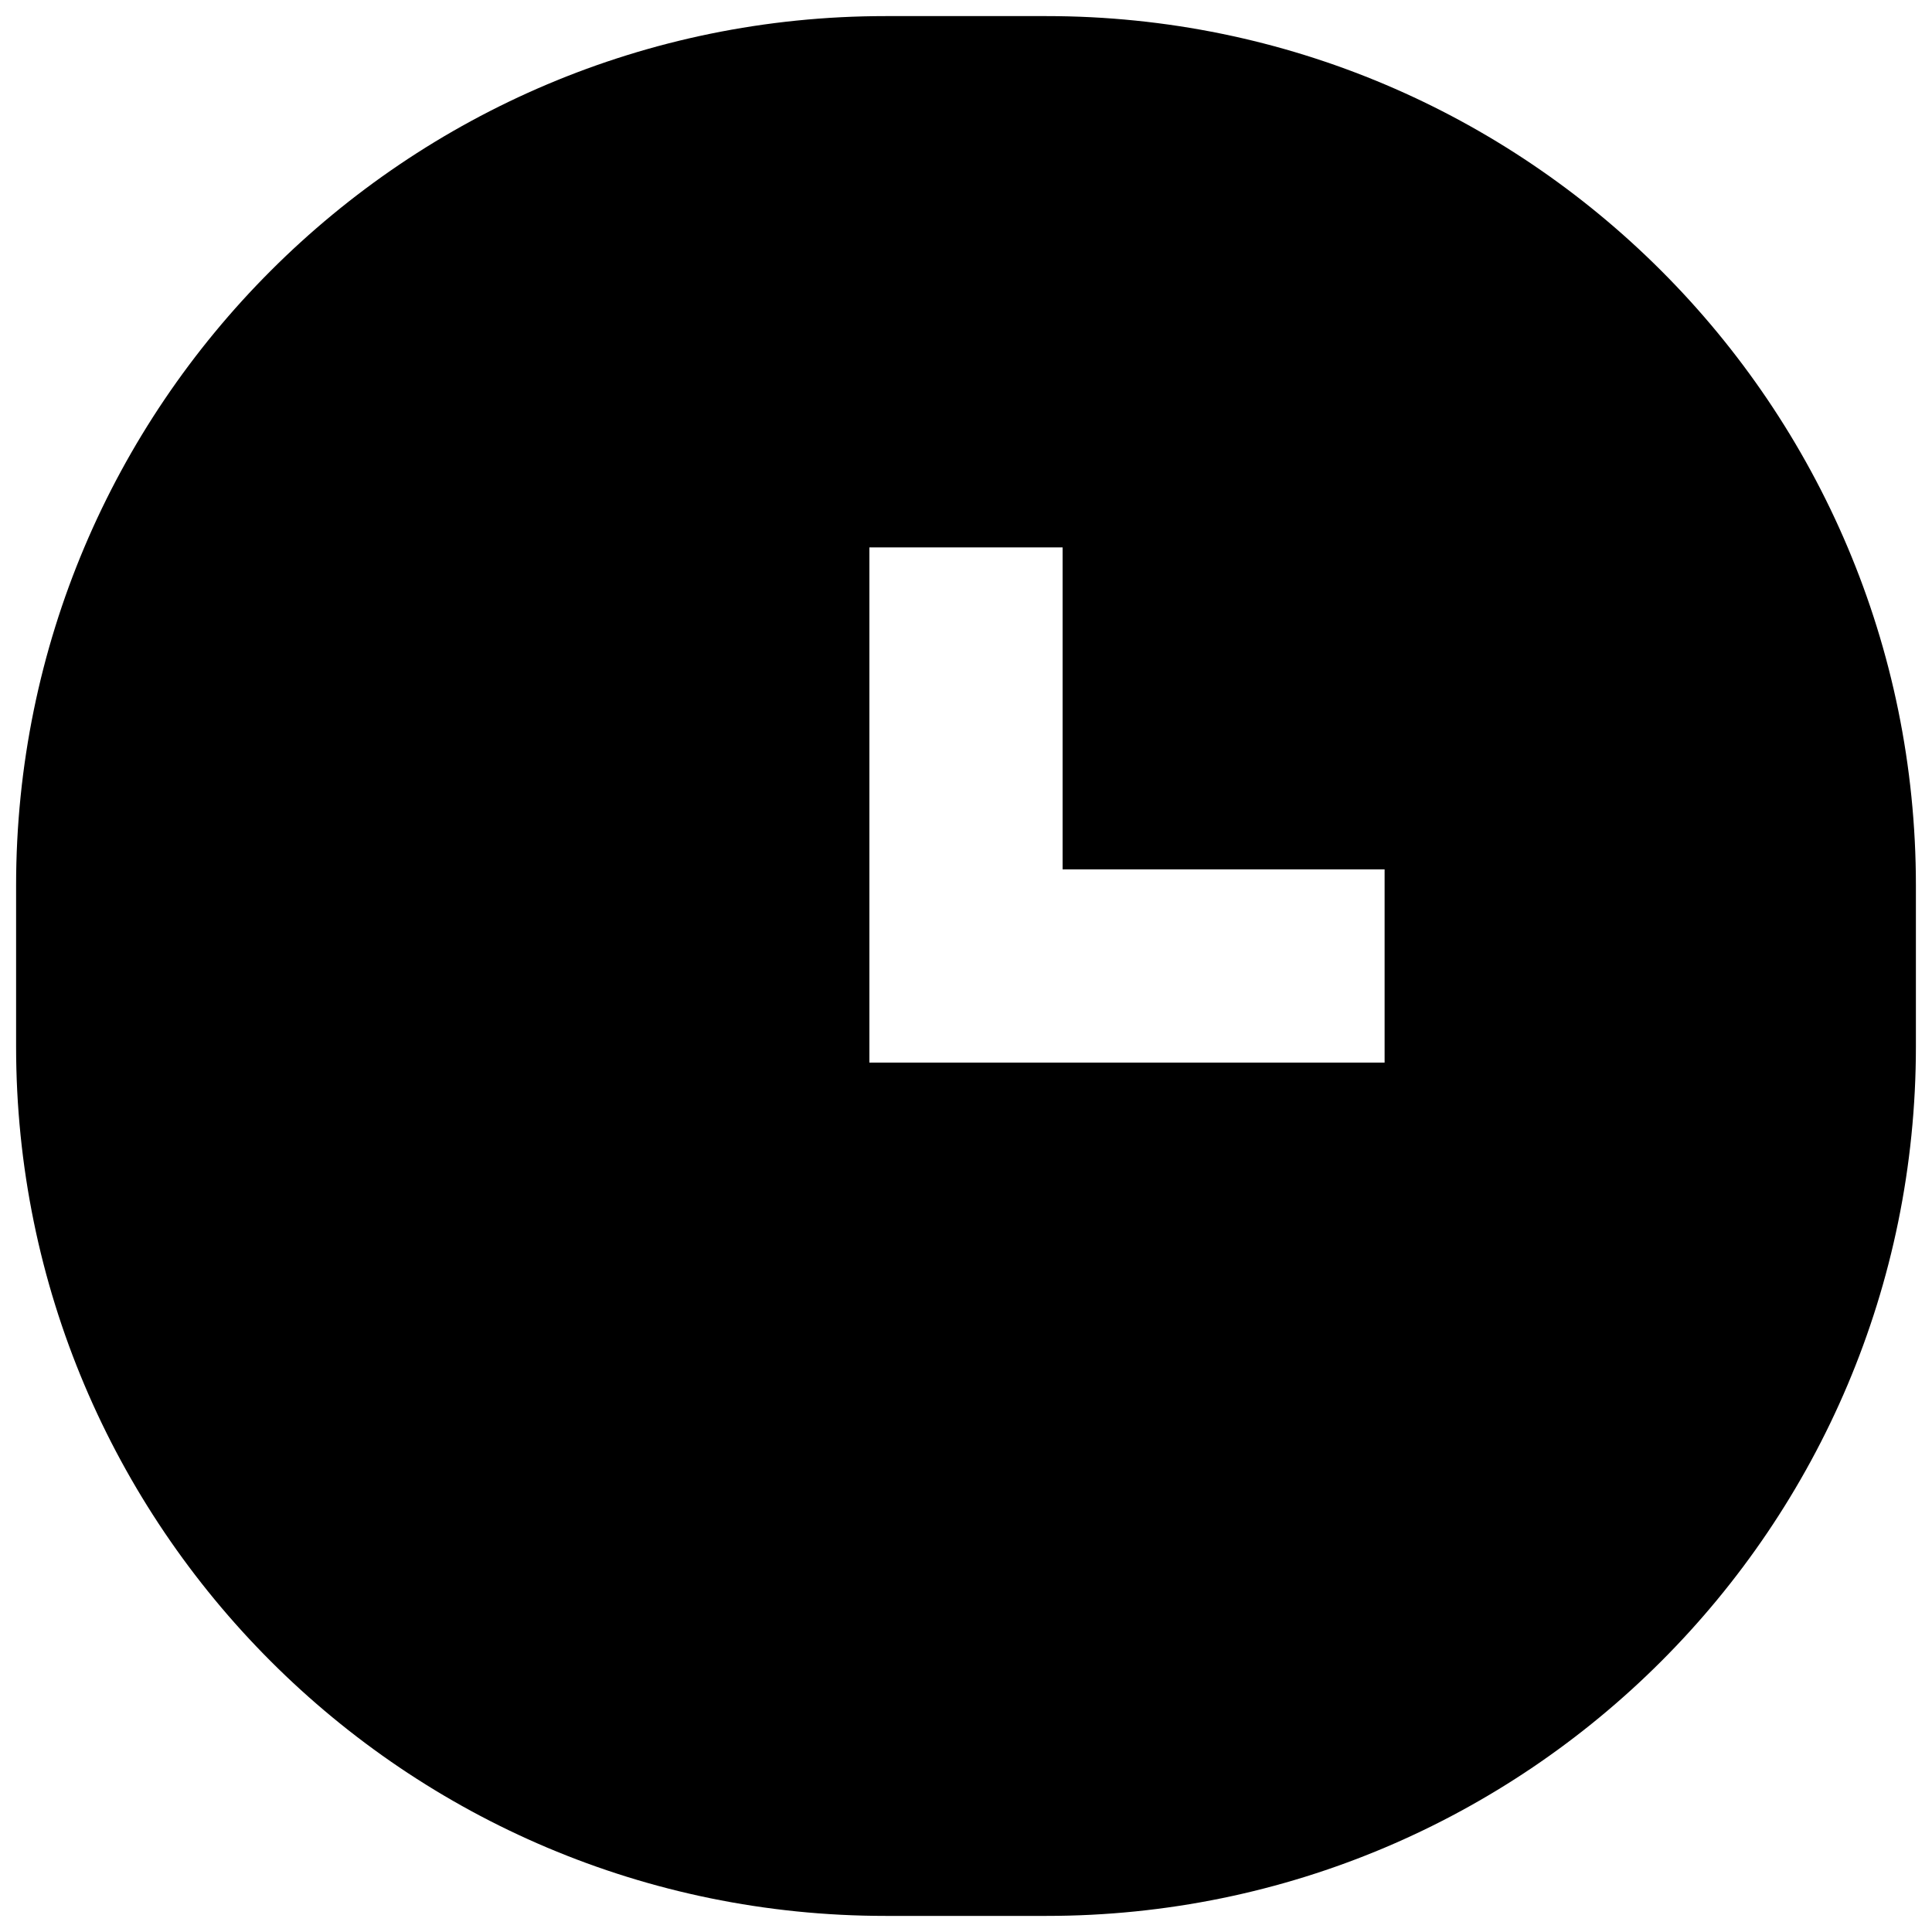
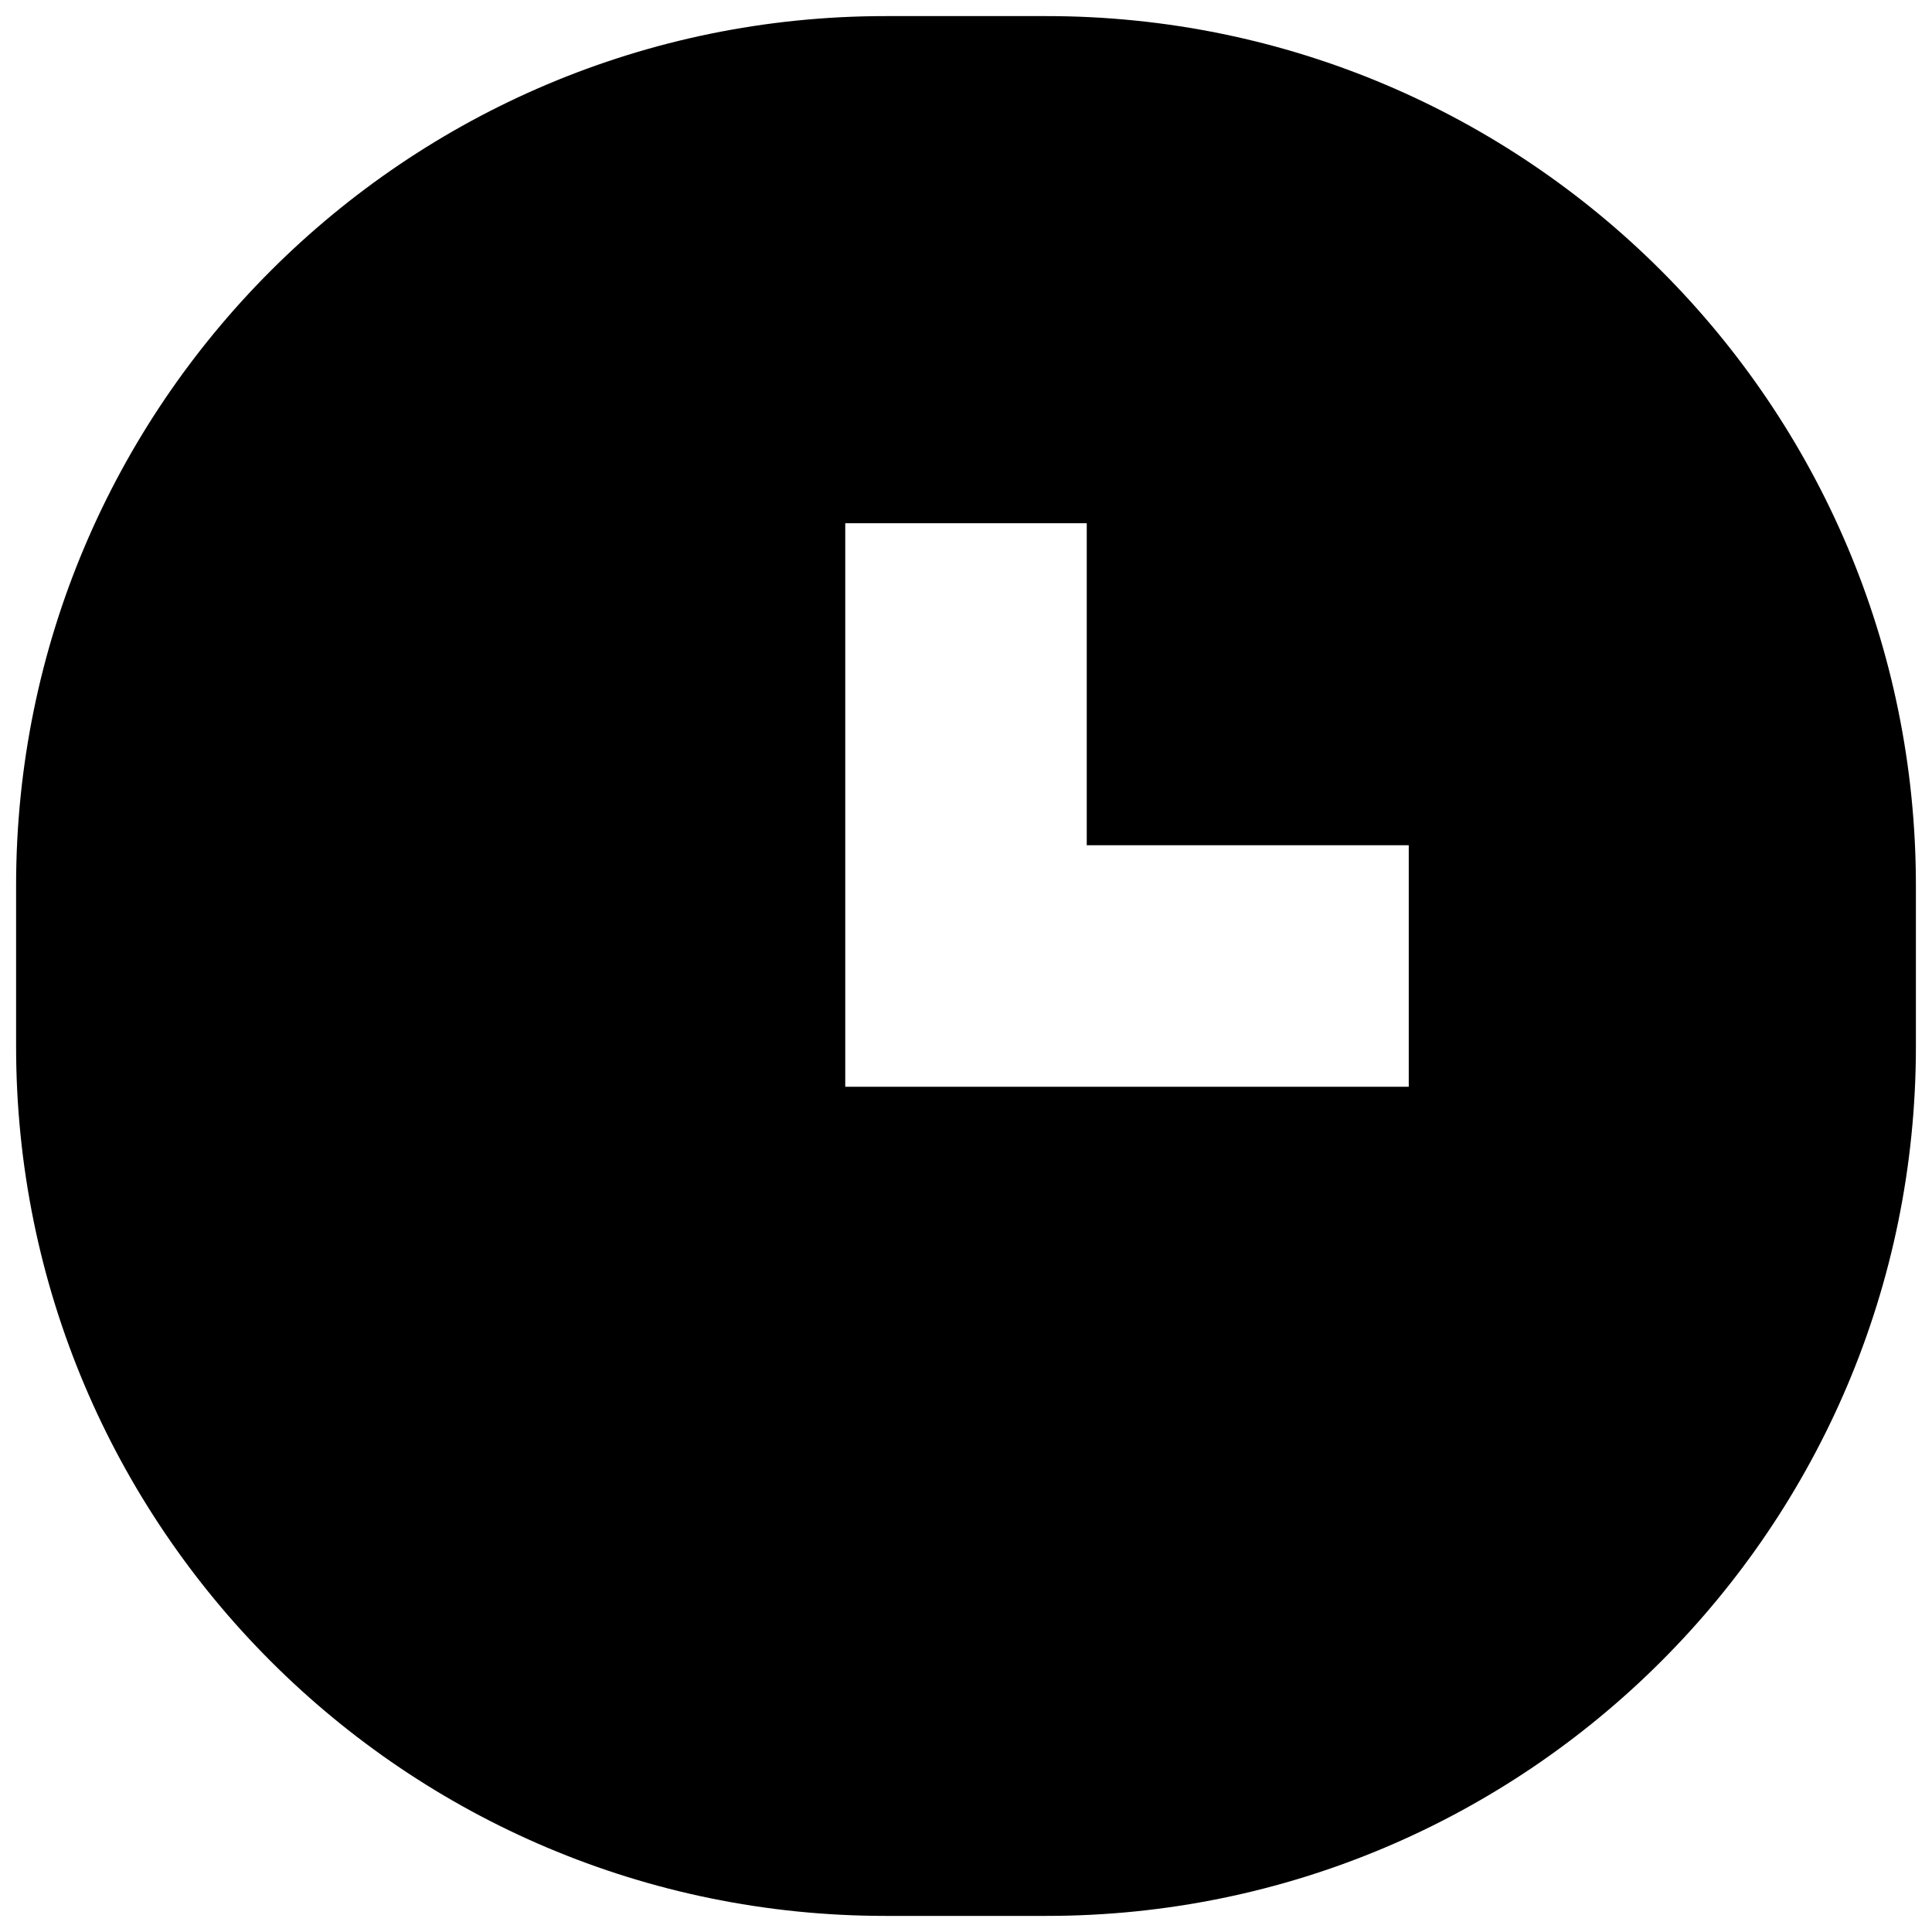
<svg xmlns="http://www.w3.org/2000/svg" viewBox="0 0 12 12" fill="currentColor">
-   <path d="M6.5.1a5.4 5.4 0 0 1 5.4 5.4v1a5.4 5.4 0 0 1-5.4 5.4h-1A5.4 5.4 0 0 1 .1 6.5v-1A5.4 5.4 0 0 1 5.5.1zM5.4 3.4v3.2h3.2V5.4h-2v-2z" />
+   <path d="M6.5.1a5.4 5.4 0 0 1 5.4 5.4v1a5.4 5.4 0 0 1-5.4 5.4h-1A5.4 5.4 0 0 1 .1 6.5v-1A5.4 5.4 0 0 1 5.5.1zM5.25 3.25v3.5h3.5v-1.5h-2v-2z" />
</svg>
